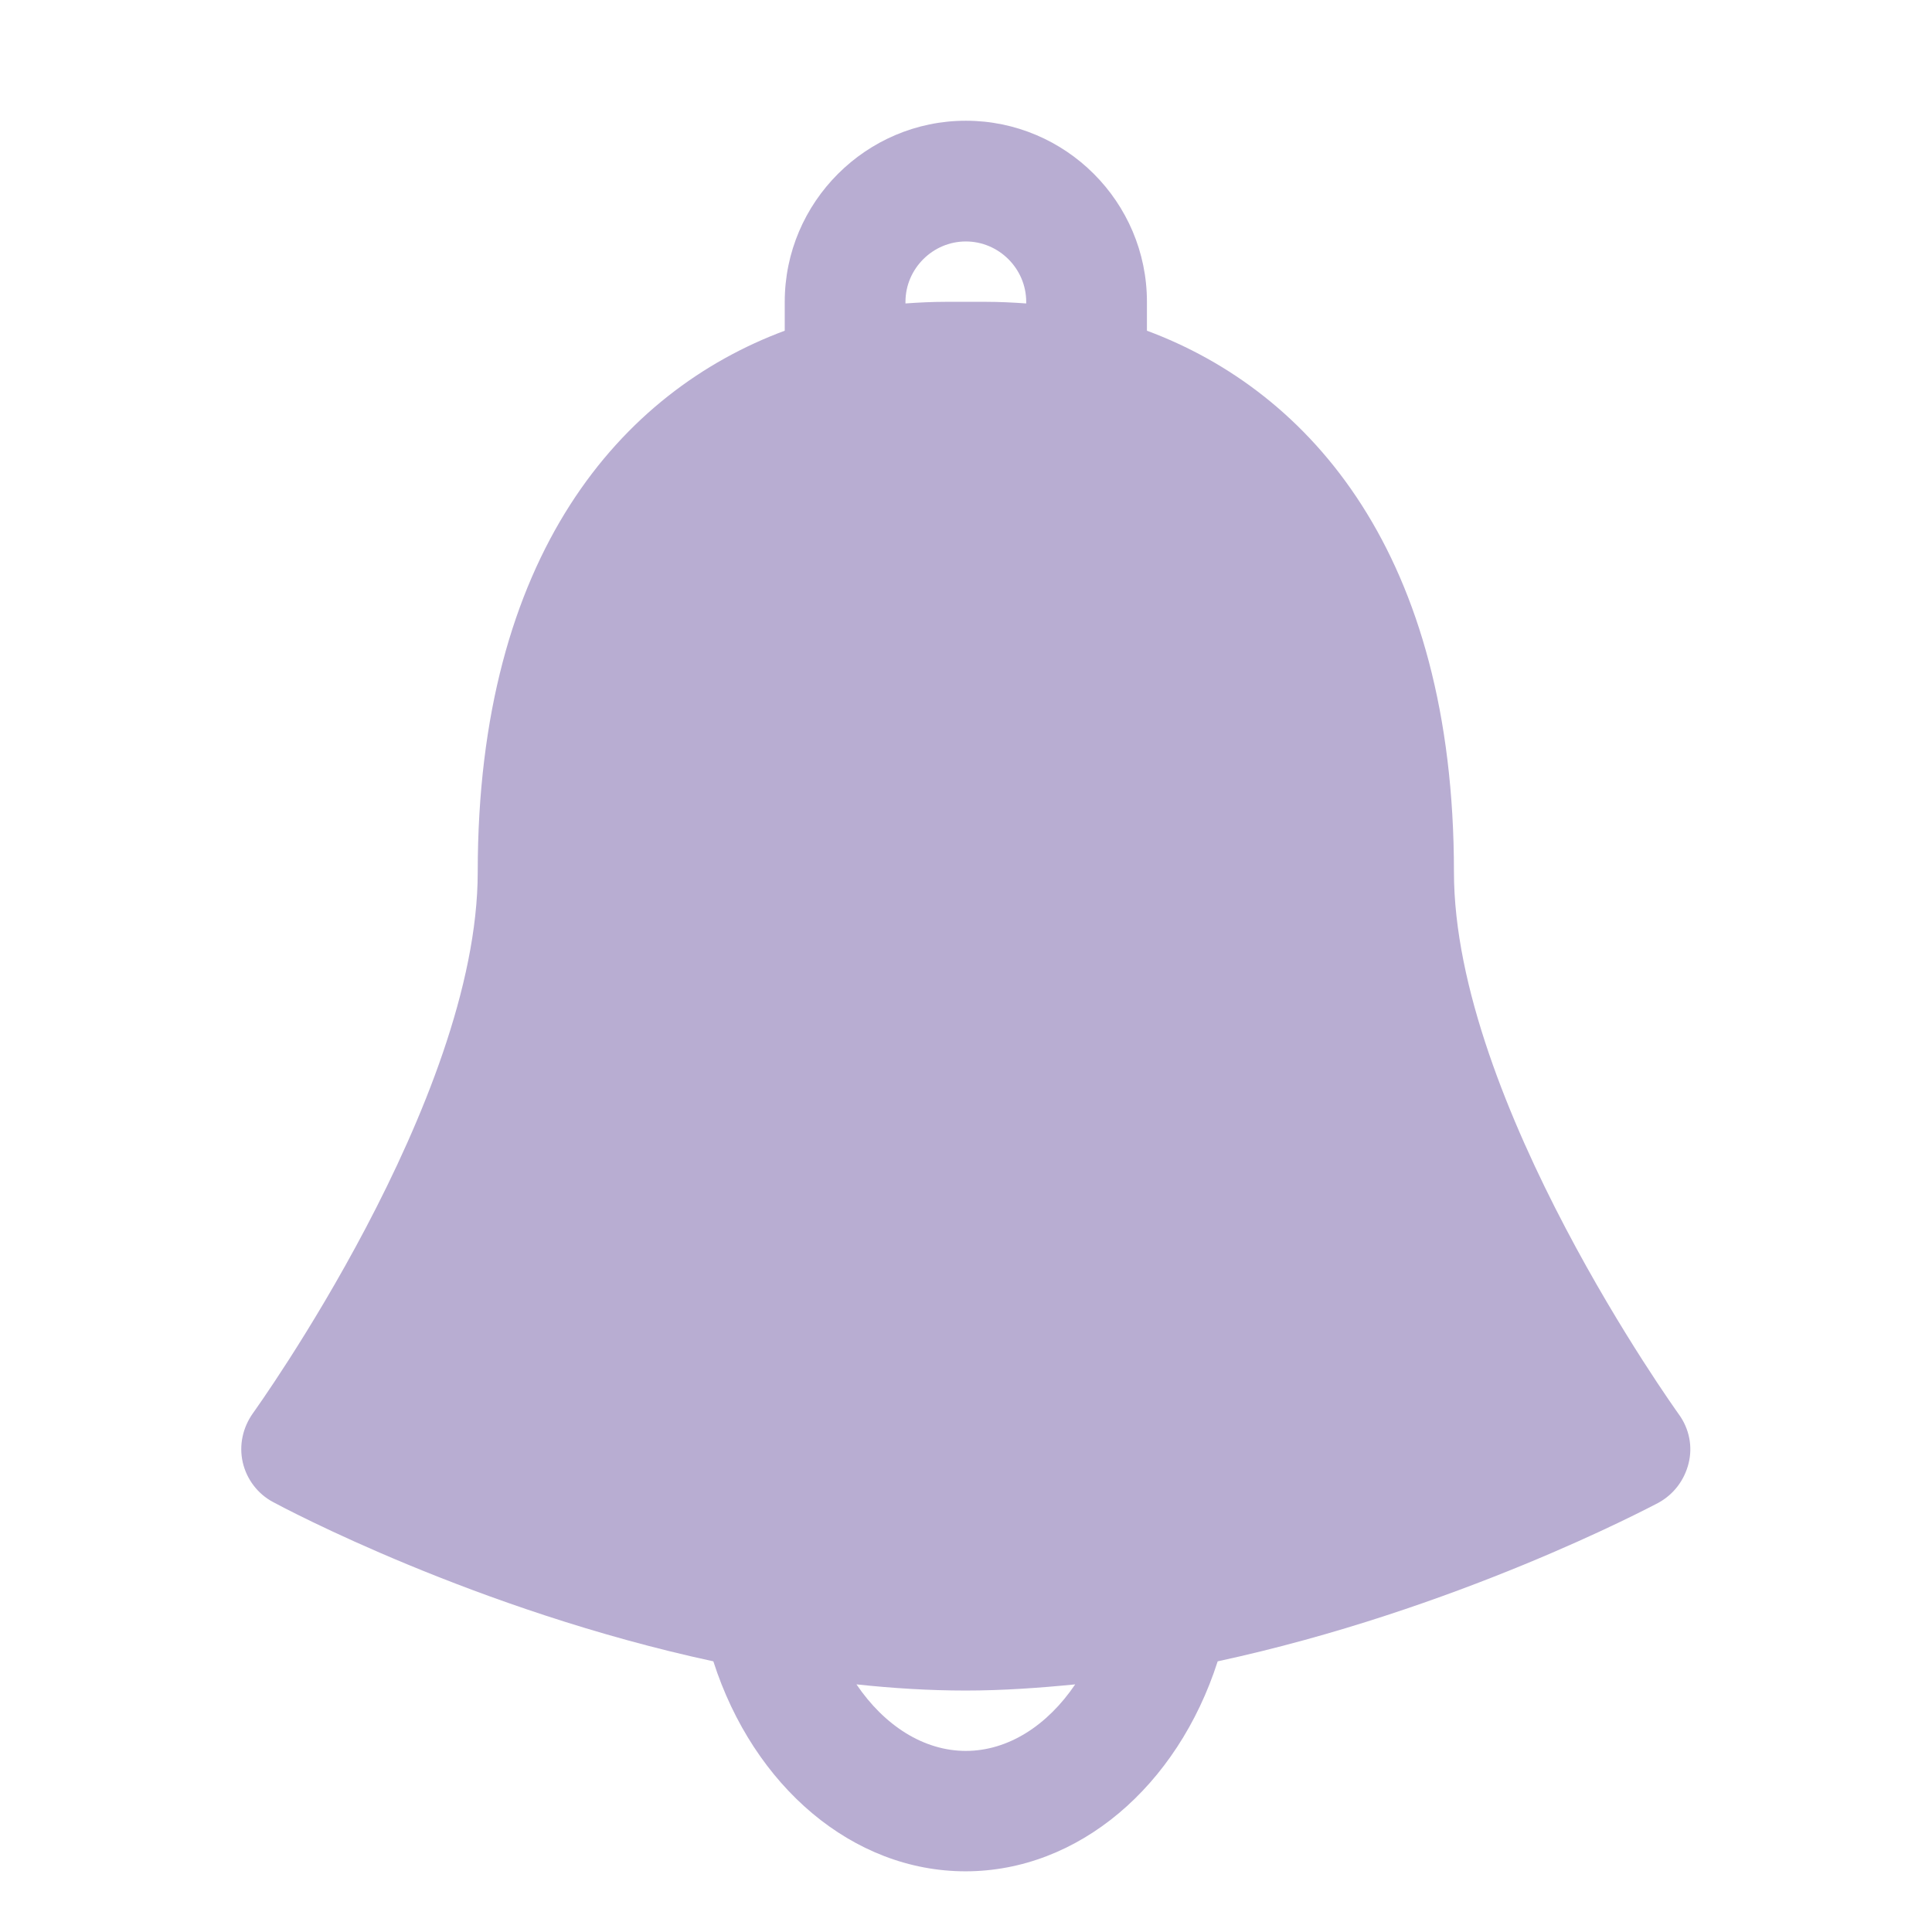
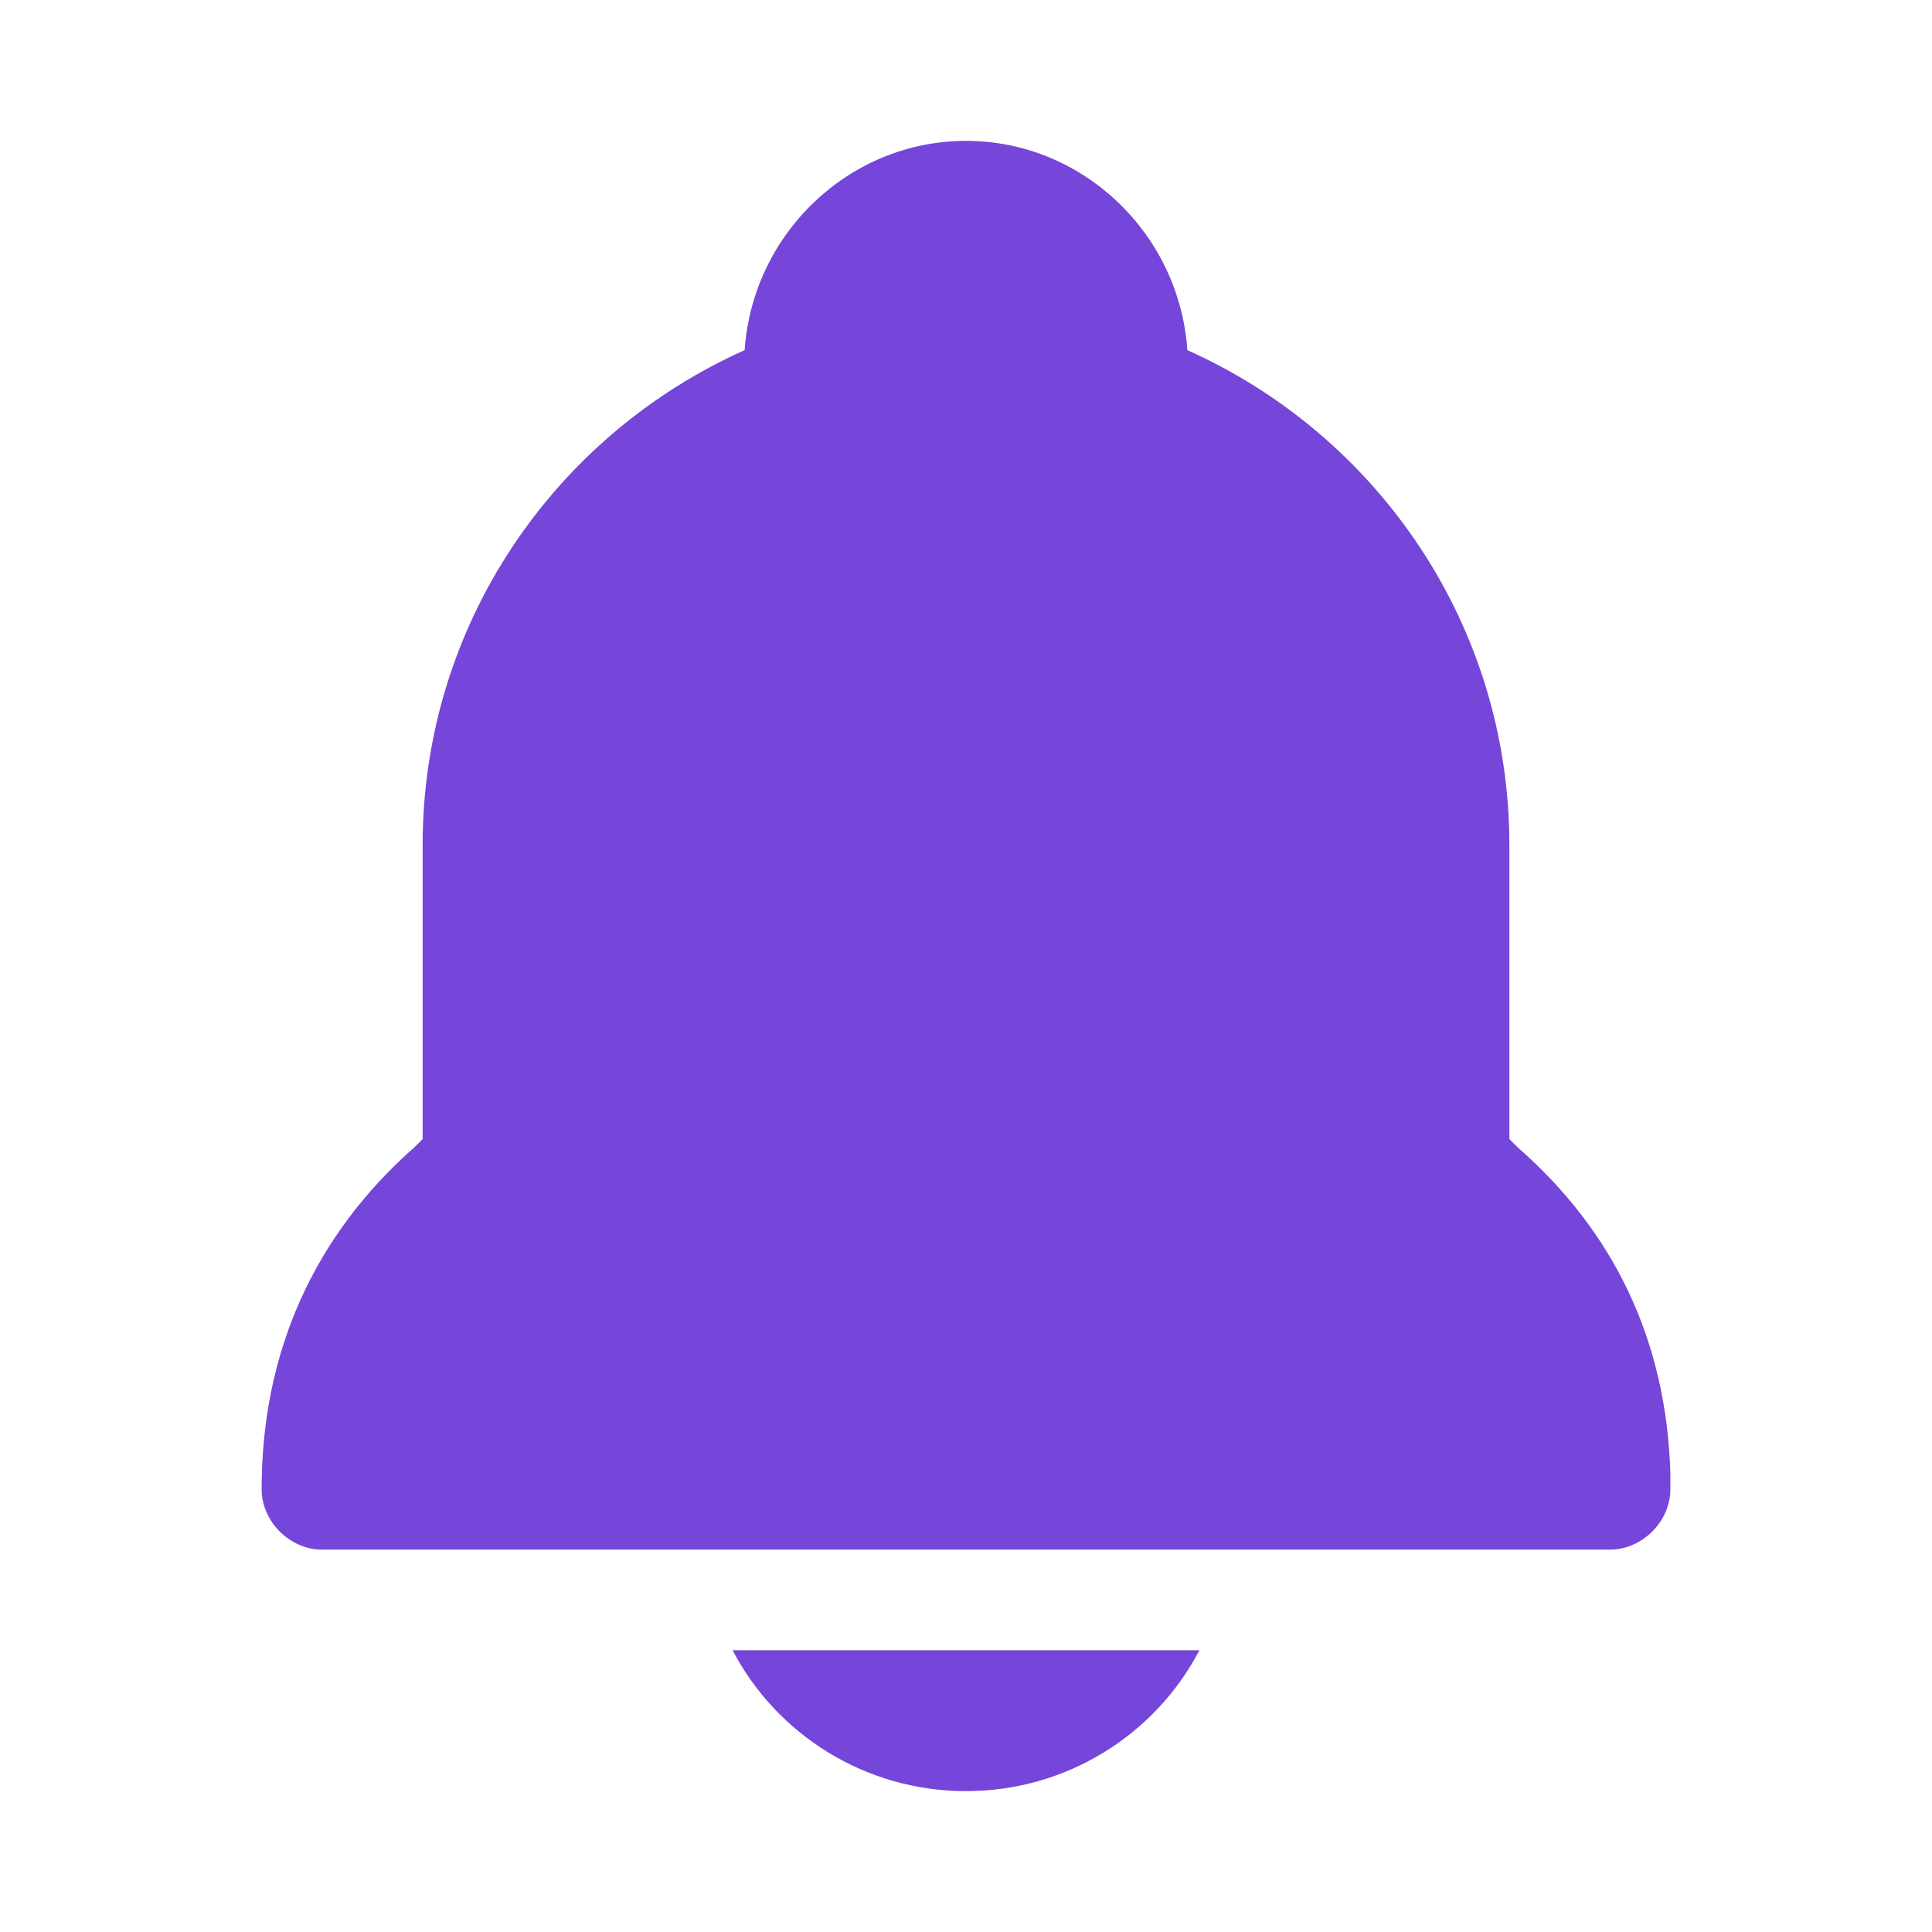
- <svg xmlns="http://www.w3.org/2000/svg" t="1713520533047" class="icon" viewBox="0 0 1024 1024" version="1.1" p-id="18705" width="200" height="200">
-   <path d="M889.829 749.637c-1.204-1.72-119.206-165.822-119.206-287.436 0-168.402-76.202-254.753-162.725-286.92L607.898 159.973c0-52.98-43.176-95.984-95.984-95.984S415.93 107.165 415.93 159.973l0 15.309c-86.523 32.167-162.725 118.518-162.725 286.92 0 121.27-118.002 285.199-119.206 286.92-5.332 7.569-7.397 16.857-5.332 25.974 2.064 8.945 7.913 16.685 15.997 20.986 5.676 3.096 107.337 57.281 233.423 84.459 21.33 66.397 73.966 111.293 133.655 111.293s112.325-44.896 133.655-111.293c126.086-27.178 227.747-81.019 233.423-83.943 8.257-4.472 13.933-12.041 16.169-20.986C897.226 766.667 895.333 757.206 889.829 749.637zM479.919 159.973c0-17.545 14.449-31.995 31.995-31.995 17.545 0 31.995 14.449 31.995 31.995l0 0.86c-7.225-0.516-14.277-0.86-21.33-0.86l-21.33 0c-7.053 0-14.105 0.344-21.33 0.86L479.919 159.973 479.919 159.973zM511.914 928.016c-22.362 0-43.176-13.417-57.969-35.263 19.266 2.064 38.531 3.268 57.969 3.268s38.875-1.376 57.969-3.268C555.09 914.599 534.276 928.016 511.914 928.016z" fill="#b8add2" p-id="18706" />
+ <svg xmlns="http://www.w3.org/2000/svg" t="1714289706831" class="icon" viewBox="0 0 1024 1024" version="1.1" p-id="87876" width="200" height="200">
+   <path d="M388.267 874.667c23.467 44.8 70.4 74.667 123.733 74.667s100.267-29.867 123.733-74.667H388.267zM885.333 780.8c-2.133-70.4-29.867-128-81.067-172.8l-4.267-4.267V448c0-117.333-70.4-217.6-170.667-262.4-4.267-61.867-55.467-110.933-117.333-110.933s-113.067 49.067-117.333 110.933c-100.267 44.8-170.667 145.067-170.667 262.4v155.733l-4.267 4.267c-53.333 46.933-81.067 108.8-81.067 181.333 0 17.067 14.933 32 32 32h682.667c17.067 0 32-14.933 32-32v-8.533z" fill="#7645d9" p-id="87877" />
</svg>
